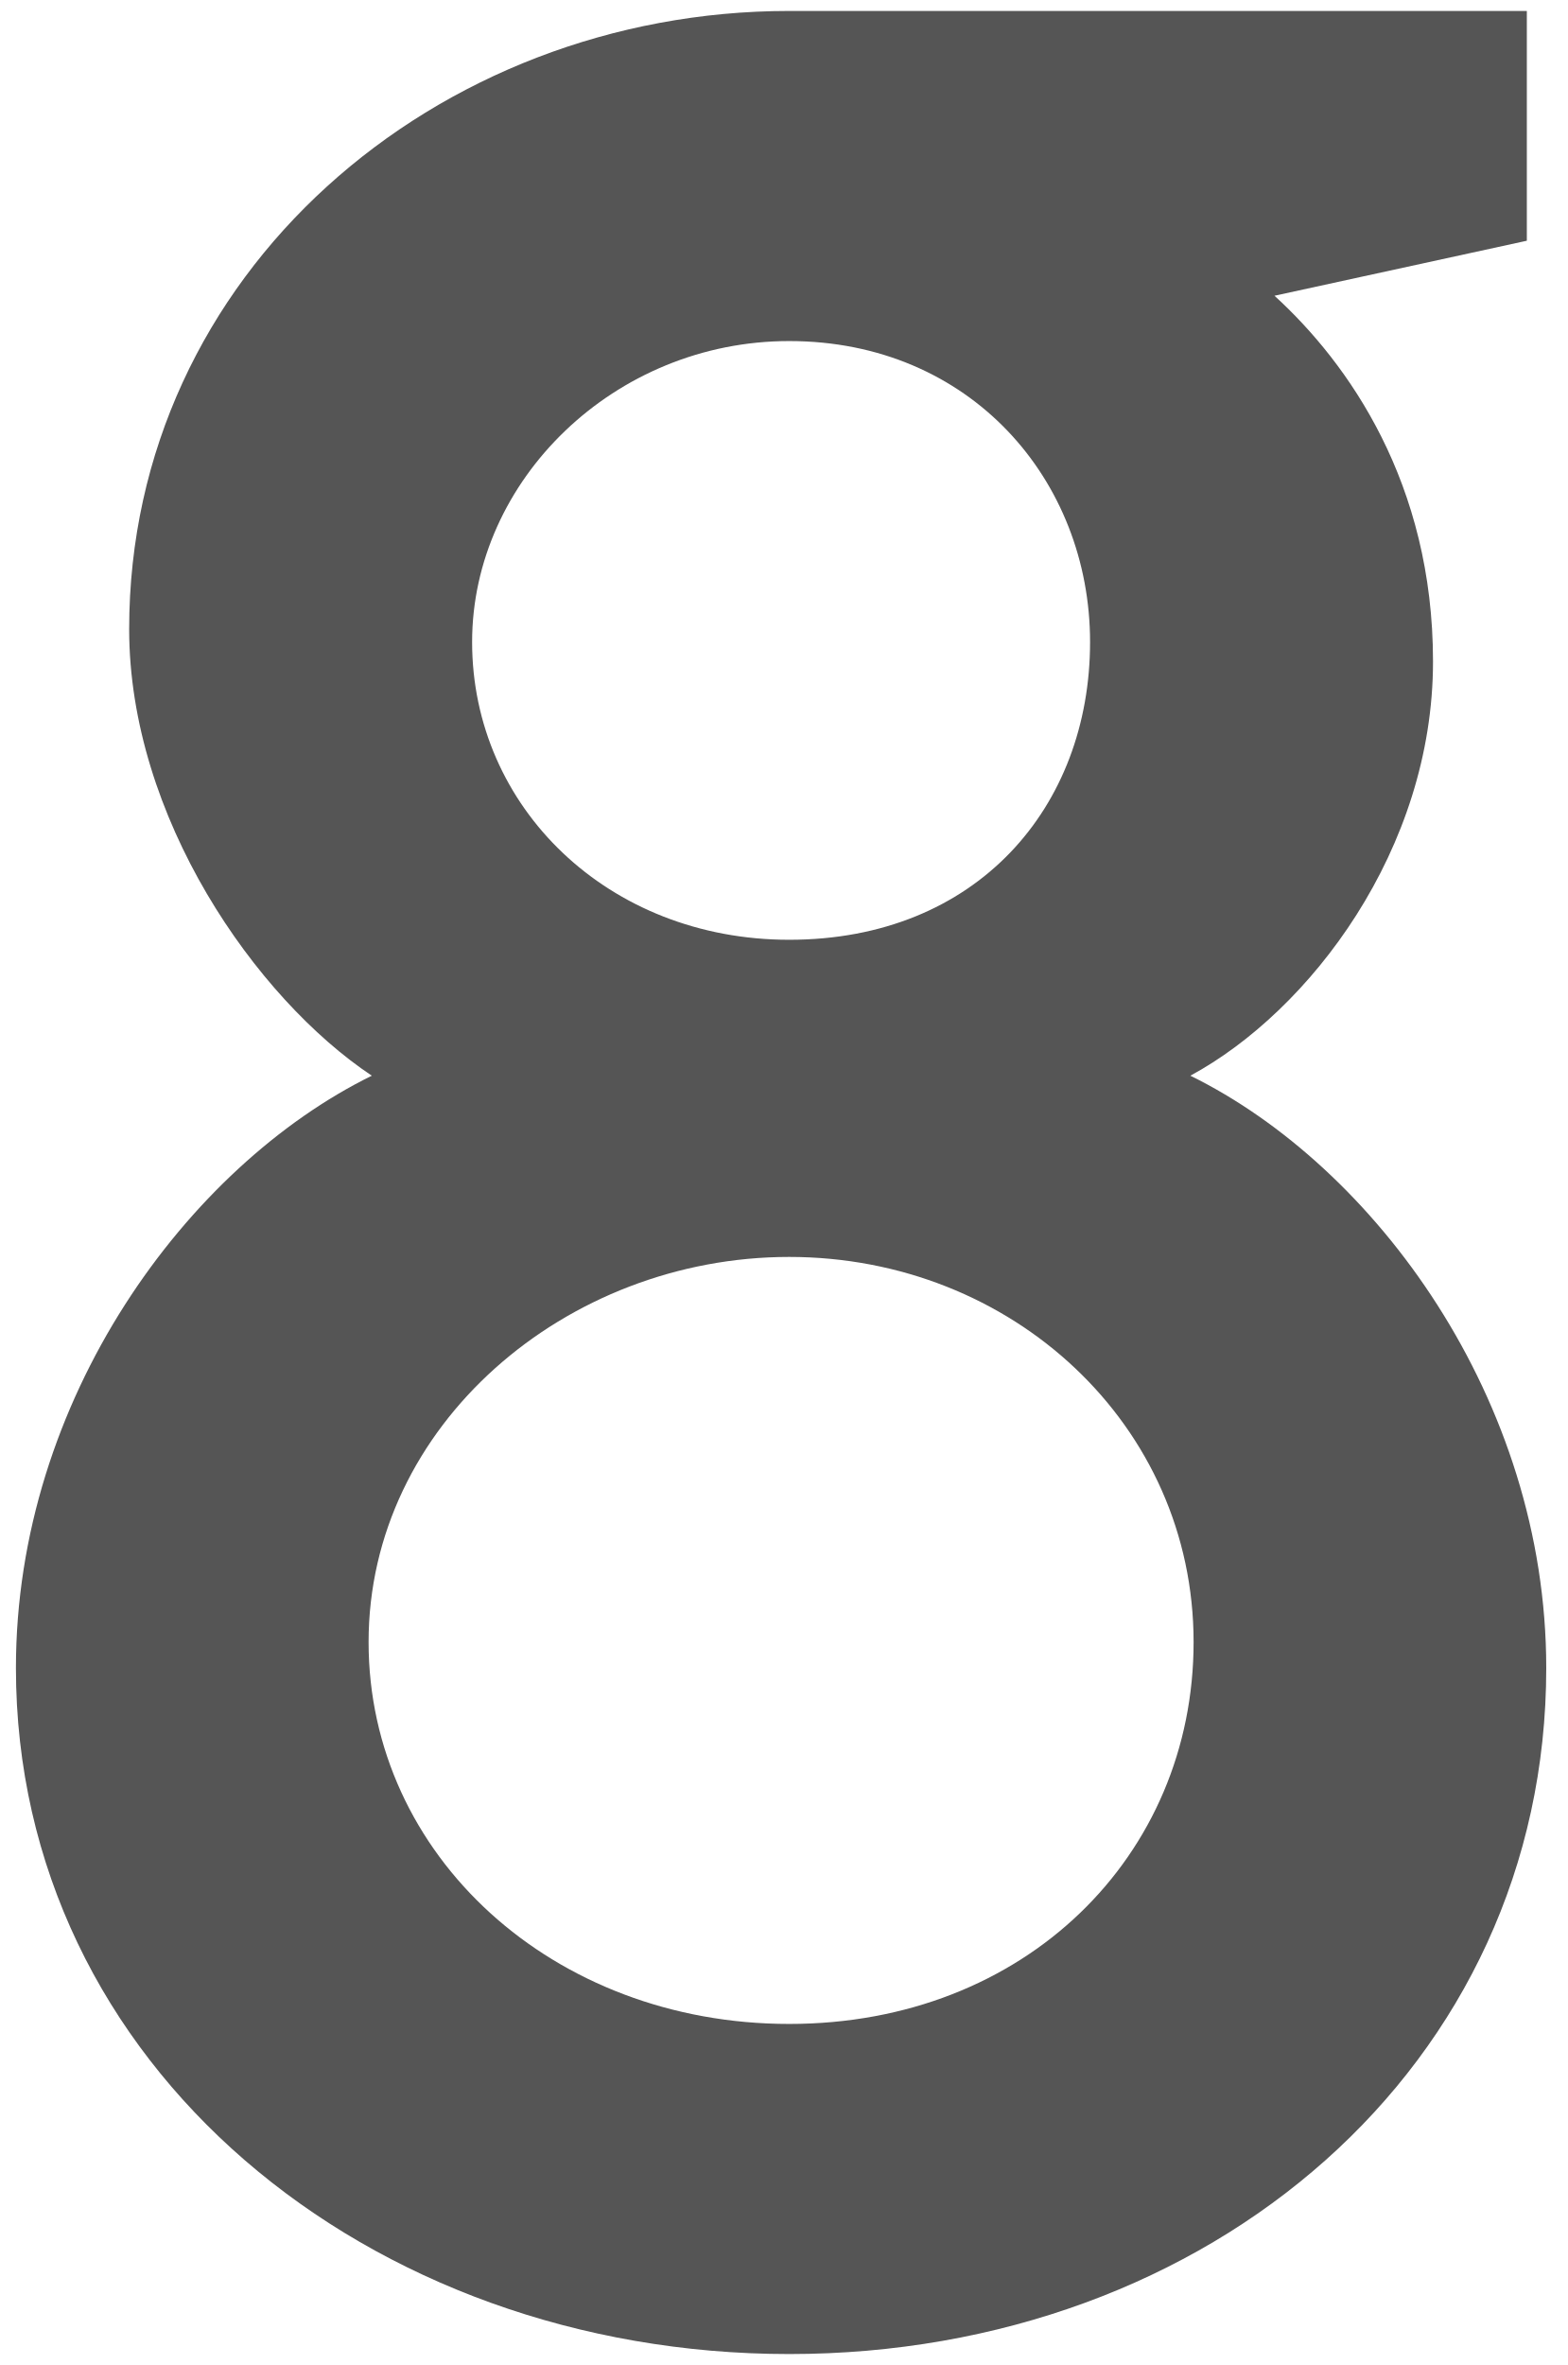
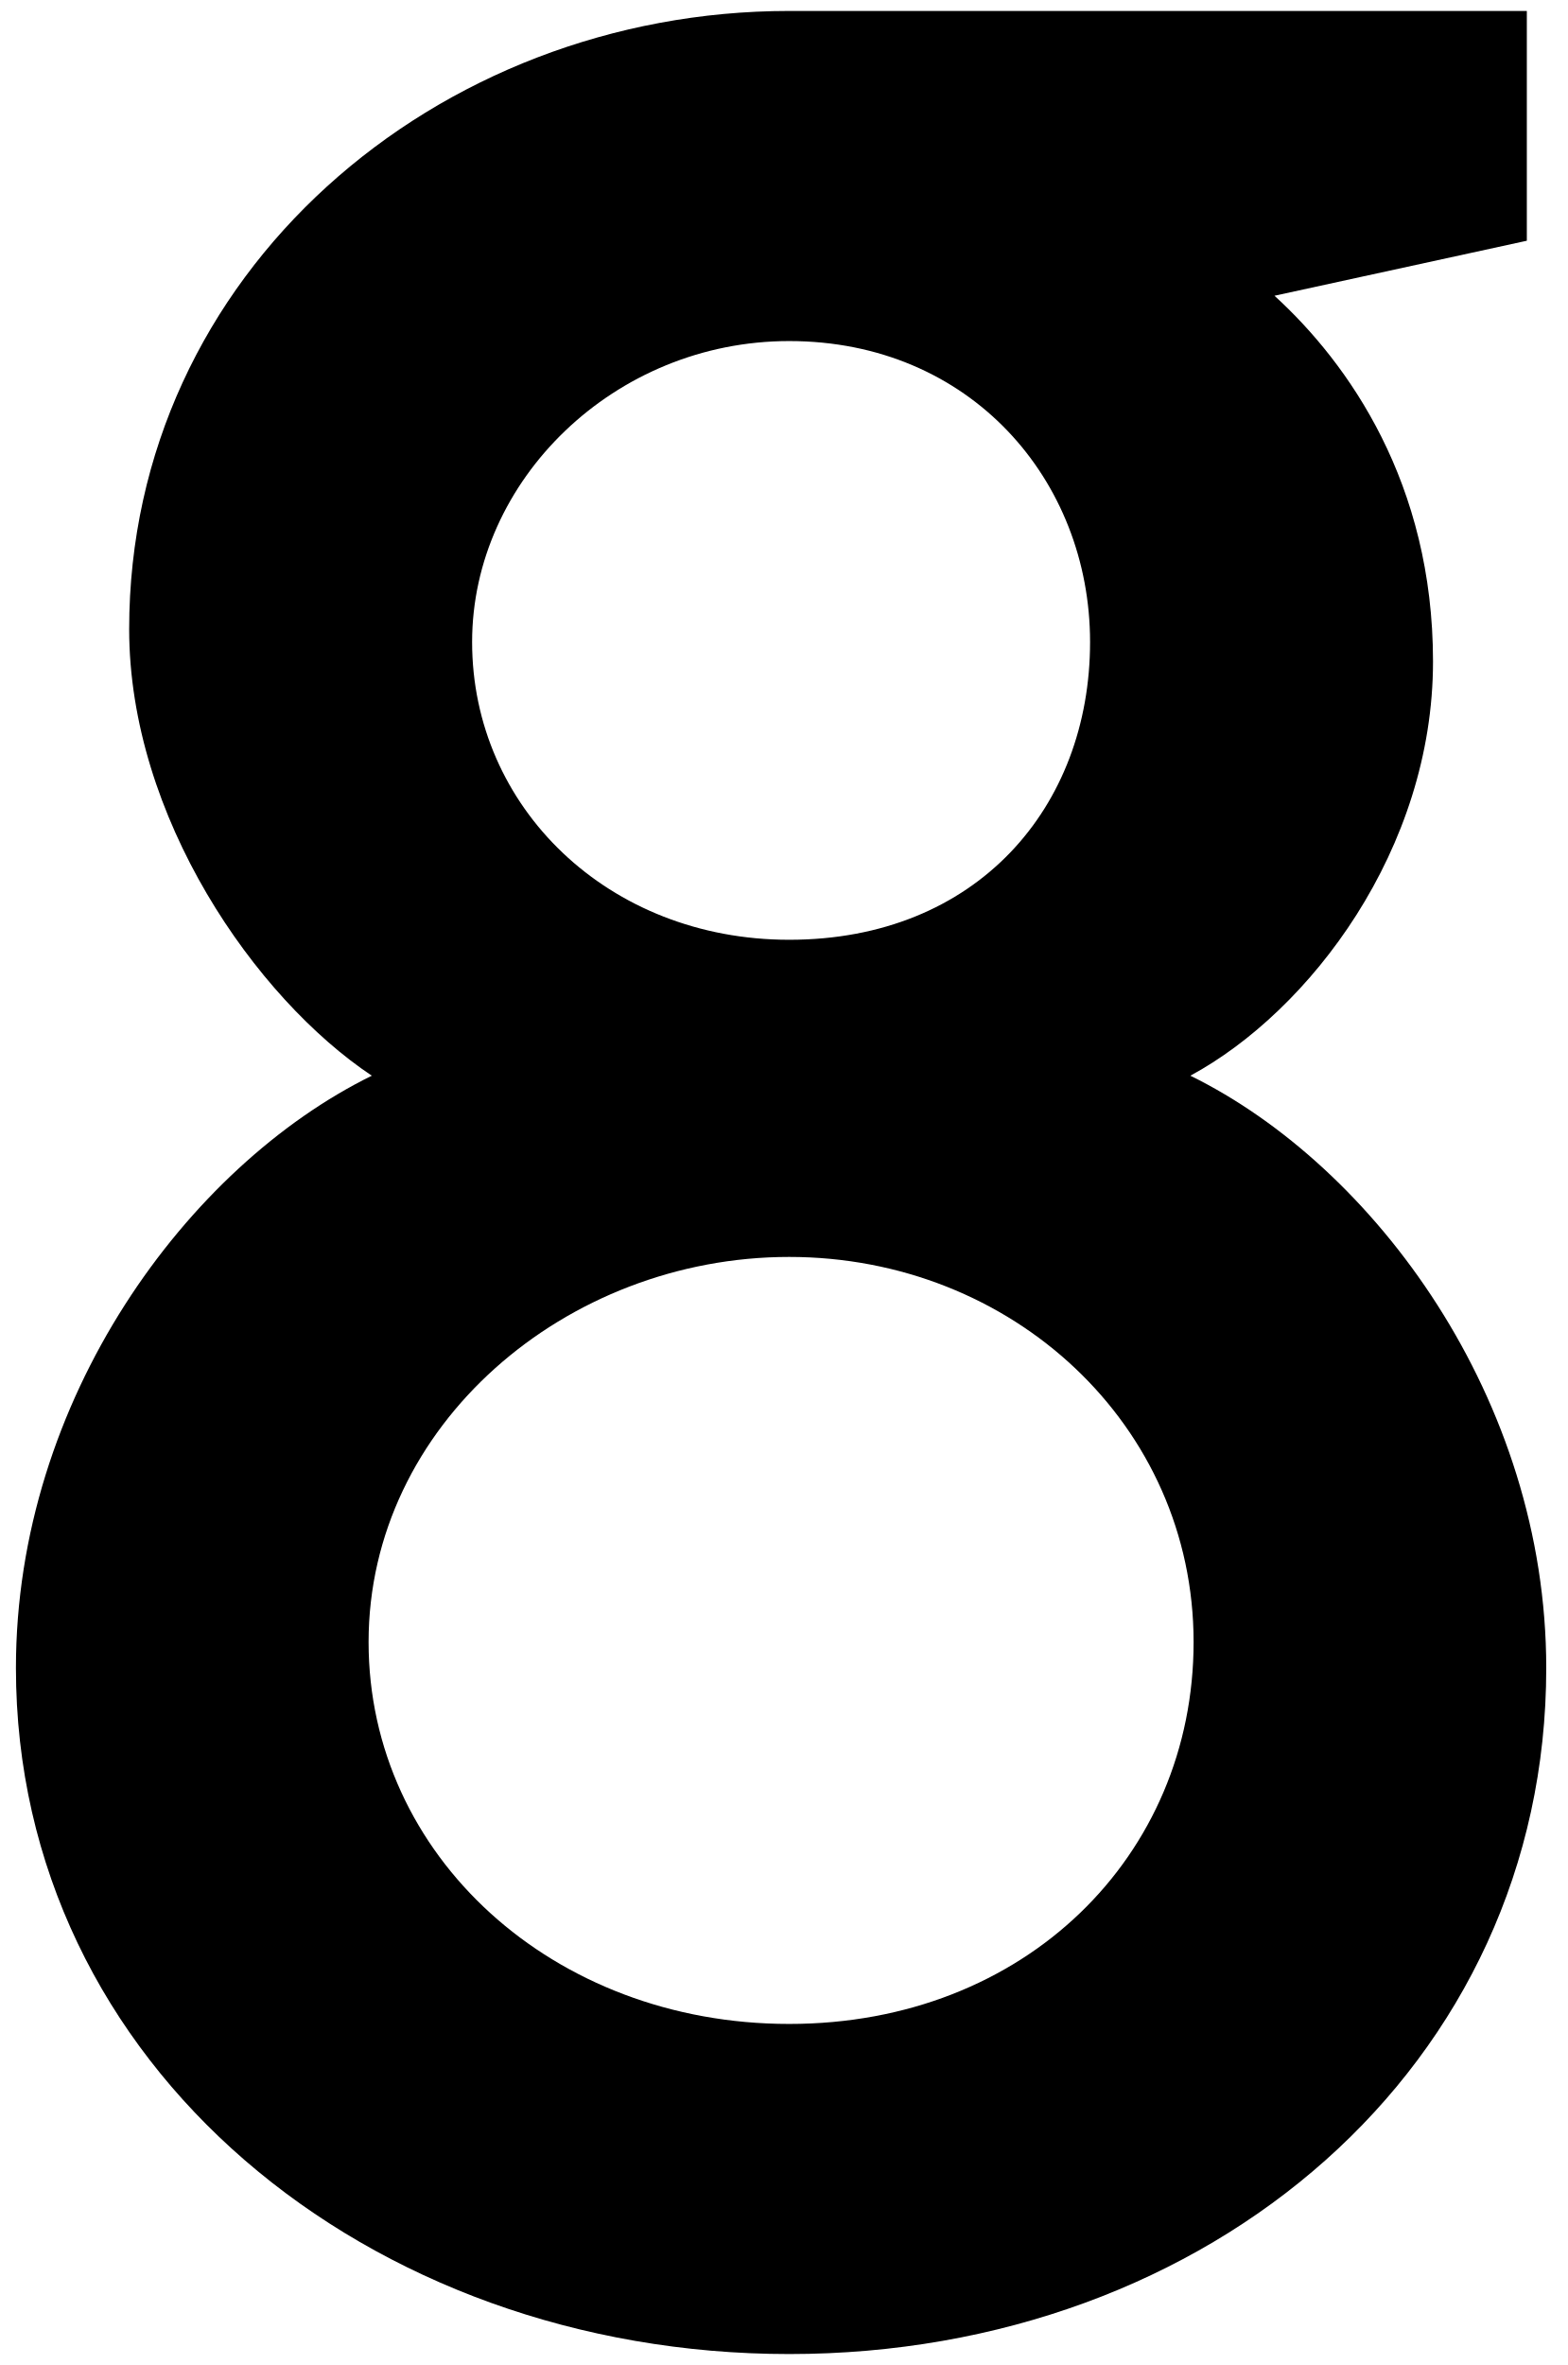
- <svg xmlns="http://www.w3.org/2000/svg" width="63px" height="95px" viewBox="0 0 63 95" version="1.1">
-   <defs />
-   <g id="Page-1" stroke="none" stroke-width="1" fill="none" fill-rule="evenodd">
-     <path d="M31.71,94.56 C14.81,94.56 0.64,82.99 0.64,67 C0.64,56.21 7.53,46.85 14.94,43.21 C10.26,40.09 5.19,32.81 5.19,25.27 C5.19,10.97 17.54,0.44 31.71,0.44 L61.35,0.44 L61.35,9.67 L51.21,11.88 C54.2,14.61 57.58,19.42 57.58,26.57 C57.58,34.11 52.64,40.61 47.83,43.21 C55.24,46.85 62.13,56.21 62.13,67 C62.13,82.99 48.61,94.56 31.71,94.56 Z M31.71,37.75 C39.25,37.75 43.8,32.42 43.8,25.79 C43.8,19.29 38.99,13.7 31.71,13.7 C24.69,13.7 18.97,19.29 18.97,25.79 C18.97,32.42 24.43,37.75 31.71,37.75 Z M31.71,81.3 C41.2,81.3 47.96,74.54 47.96,65.96 C47.96,57.25 40.68,50.49 31.71,50.49 C22.74,50.49 14.81,57.25 14.81,65.96 C14.81,74.54 22.22,81.3 31.71,81.3 Z" id="g" fill="#555555" />
-   </g>
+ <svg xmlns="http://www.w3.org/2000/svg" width="63" height="95" viewBox="0 0 63 95">
+   <path d="M31.71 94.56C14.81 94.56.64 82.99.64 67c0-10.79 6.89-20.15 14.3-23.79-4.68-3.12-9.75-10.4-9.75-17.94C5.19 10.97 17.54.44 31.71.44h29.64v9.23l-10.14 2.21c2.99 2.73 6.37 7.54 6.37 14.69 0 7.54-4.94 14.04-9.75 16.64 7.41 3.64 14.3 13 14.3 23.79 0 15.99-13.52 27.56-30.42 27.56zm0-56.81c7.54 0 12.09-5.33 12.09-11.96 0-6.5-4.81-12.09-12.09-12.09-7.02 0-12.74 5.59-12.74 12.09 0 6.63 5.46 11.96 12.74 11.96zm0 43.55c9.49 0 16.25-6.76 16.25-15.34 0-8.71-7.28-15.47-16.25-15.47-8.97 0-16.9 6.76-16.9 15.47 0 8.58 7.41 15.34 16.9 15.34z" fill-rule="evenodd" />
</svg>
